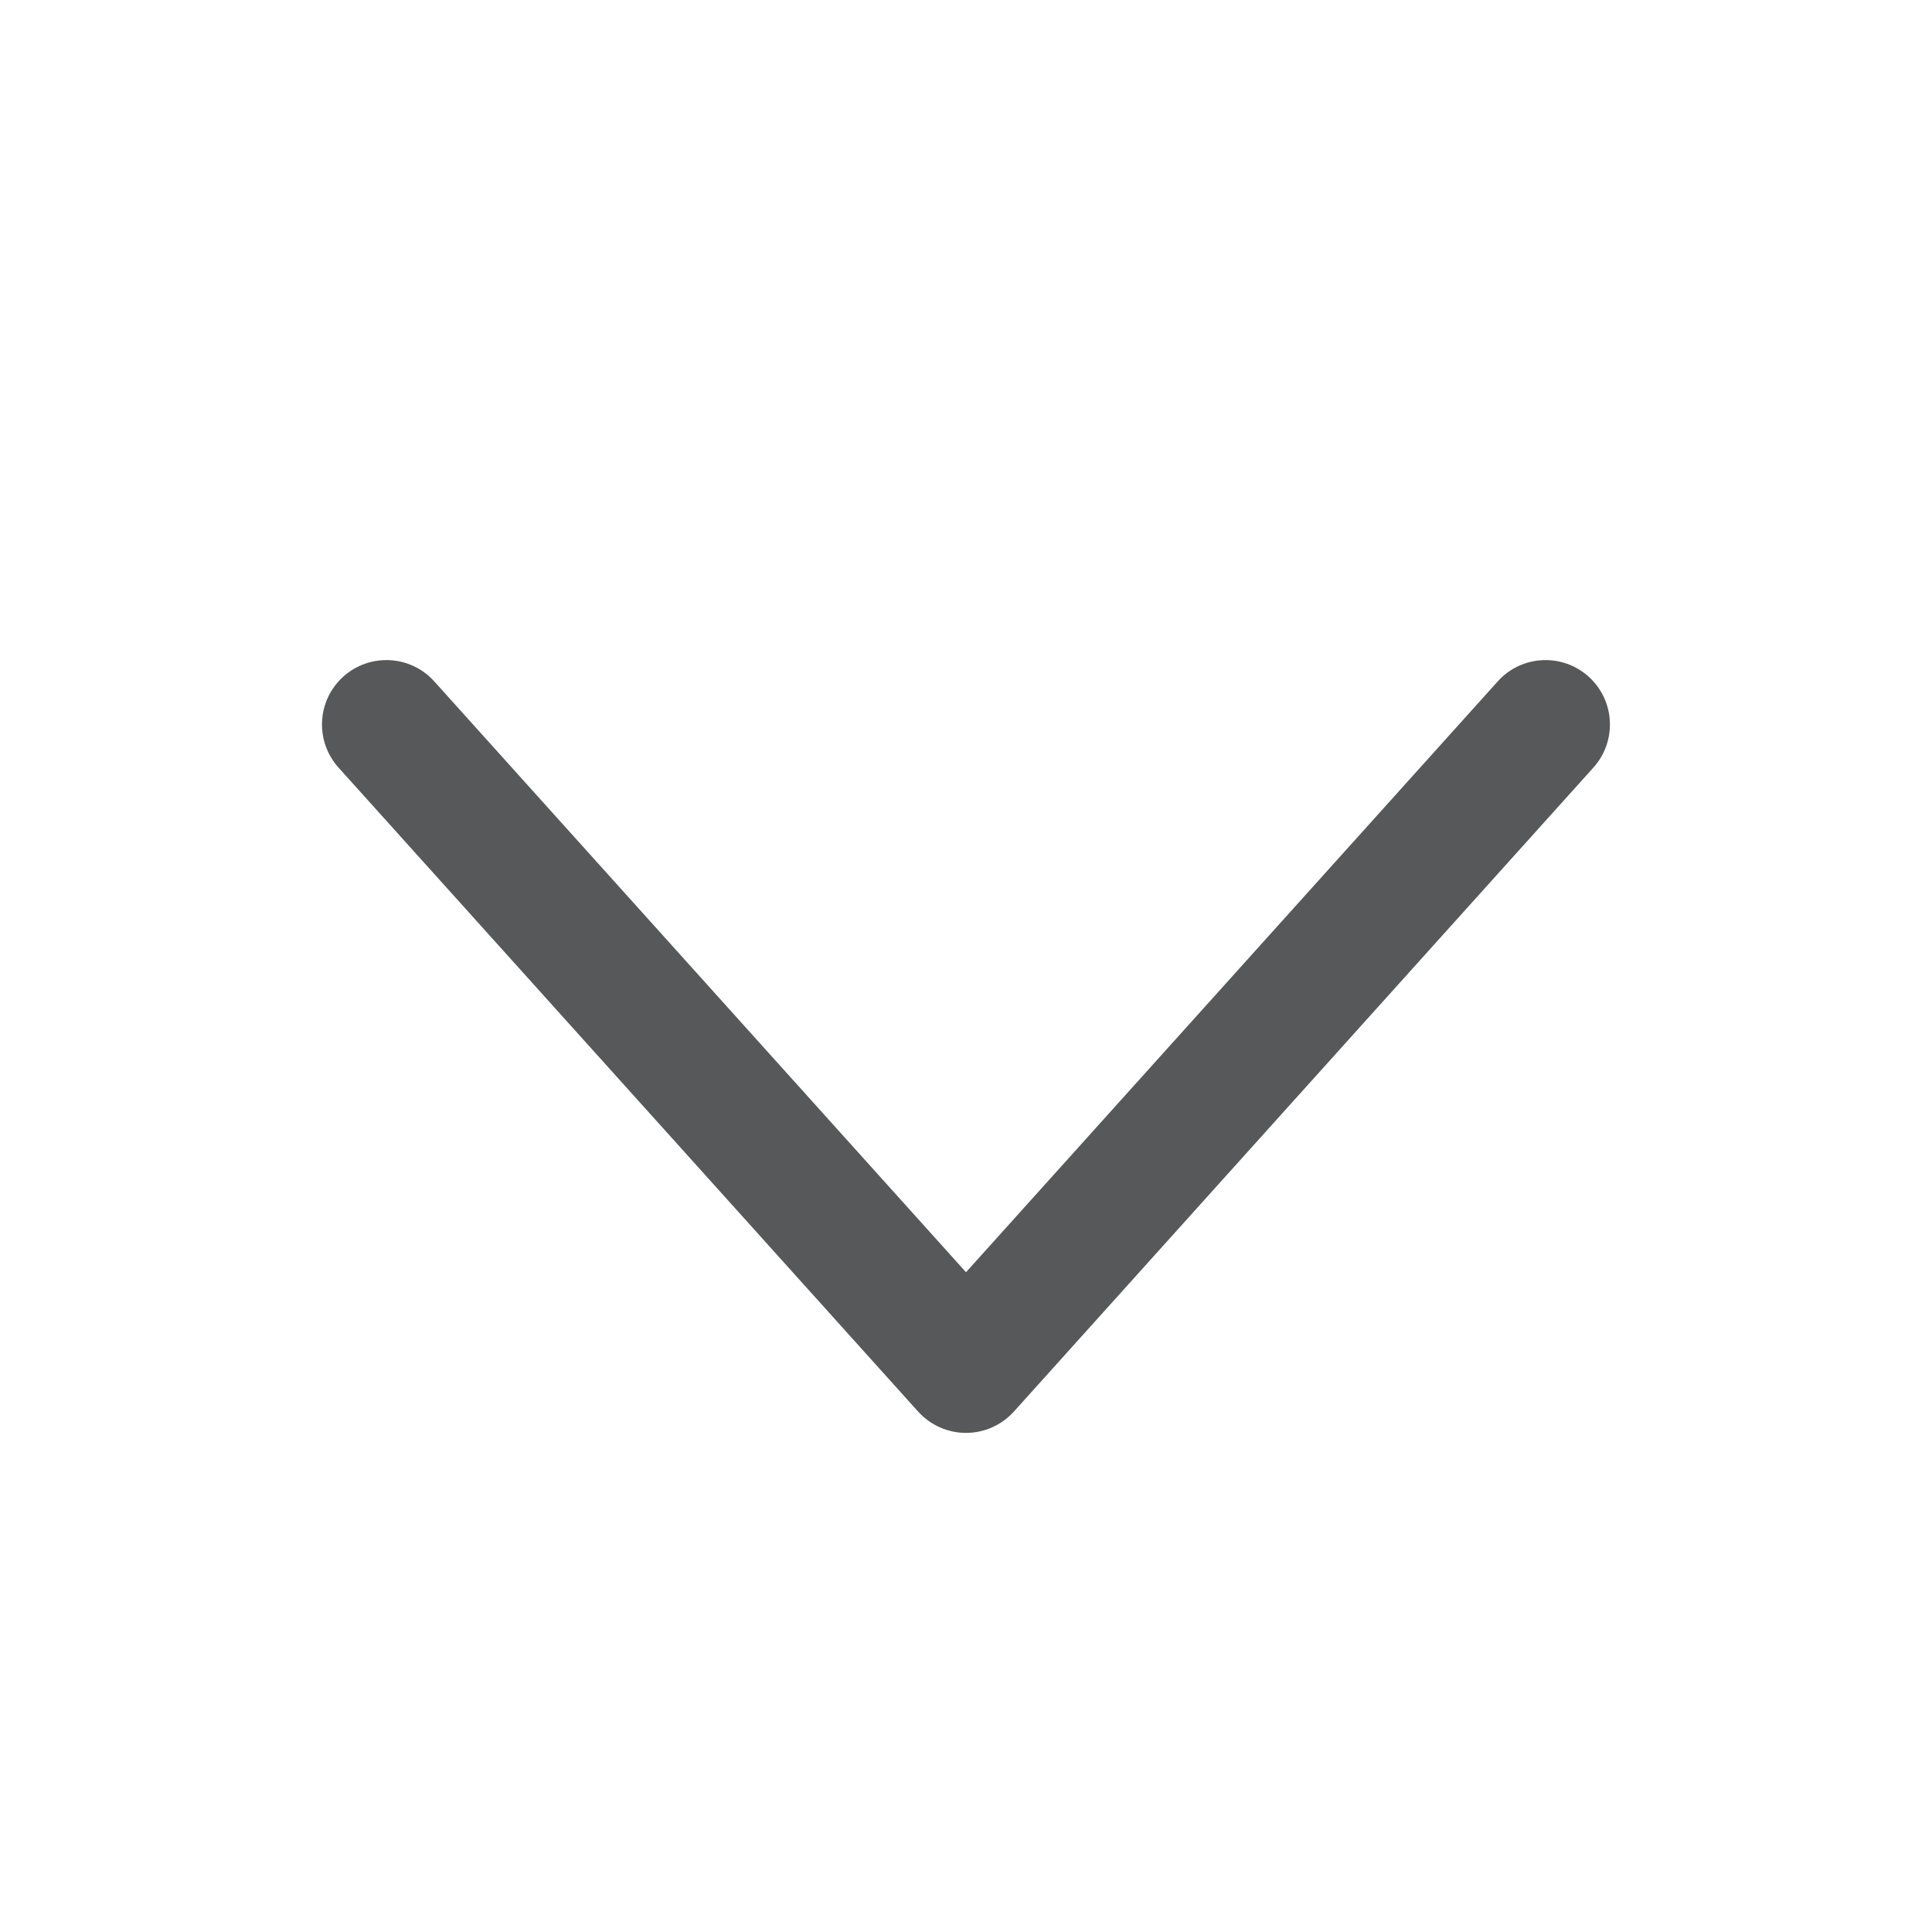
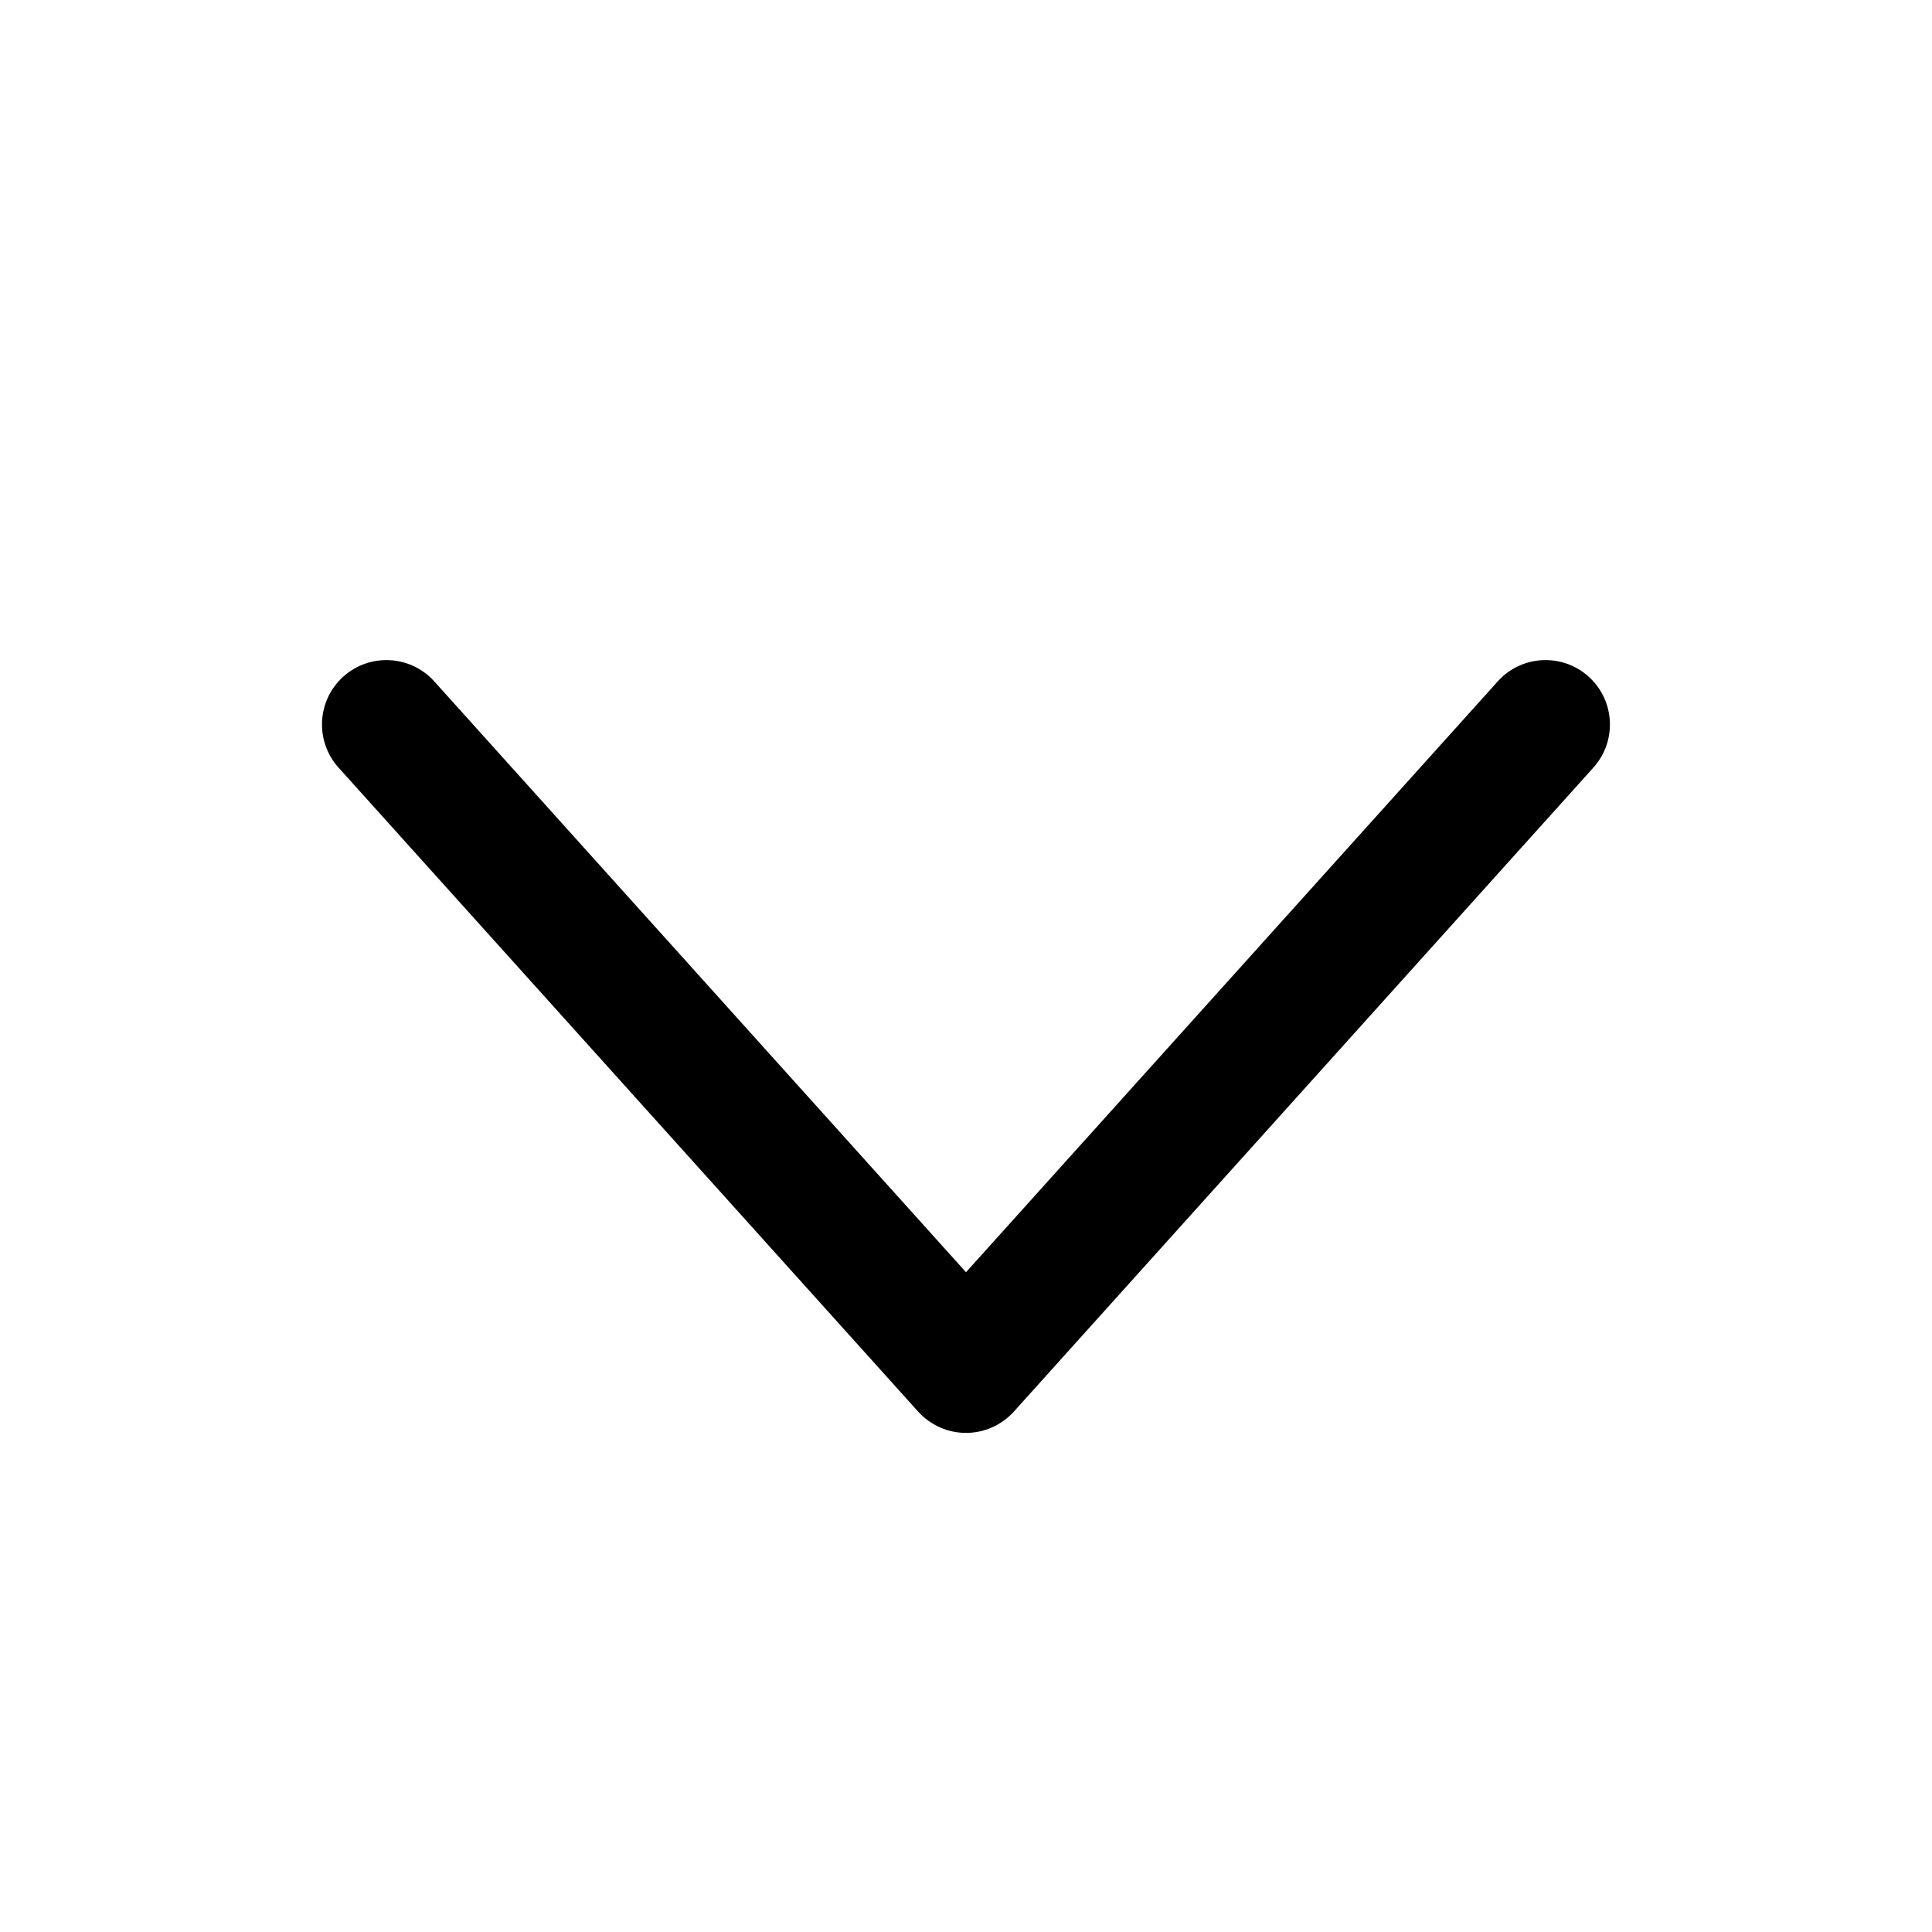
<svg xmlns="http://www.w3.org/2000/svg" width="24" height="24" viewBox="0 0 24 24" fill="none">
-   <path fill-rule="evenodd" clip-rule="evenodd" d="M19.734 8.405C20.063 8.701 20.089 9.206 19.794 9.535L12.595 17.535C12.443 17.703 12.227 17.8 12 17.8C11.773 17.8 11.557 17.703 11.405 17.535L4.205 9.535C3.91 9.206 3.936 8.701 4.265 8.405C4.593 8.11 5.099 8.136 5.395 8.465L12 15.804L18.605 8.465C18.9 8.136 19.406 8.11 19.734 8.405Z" fill="#56585A" />
+   <path fill-rule="evenodd" clip-rule="evenodd" d="M19.734 8.405C20.063 8.701 20.089 9.206 19.794 9.535L12.595 17.535C12.443 17.703 12.227 17.8 12 17.8C11.773 17.8 11.557 17.703 11.405 17.535L4.205 9.535C3.91 9.206 3.936 8.701 4.265 8.405C4.593 8.11 5.099 8.136 5.395 8.465L12 15.804L18.605 8.465C18.9 8.136 19.406 8.11 19.734 8.405Z" fill="currentColor" />
</svg>
